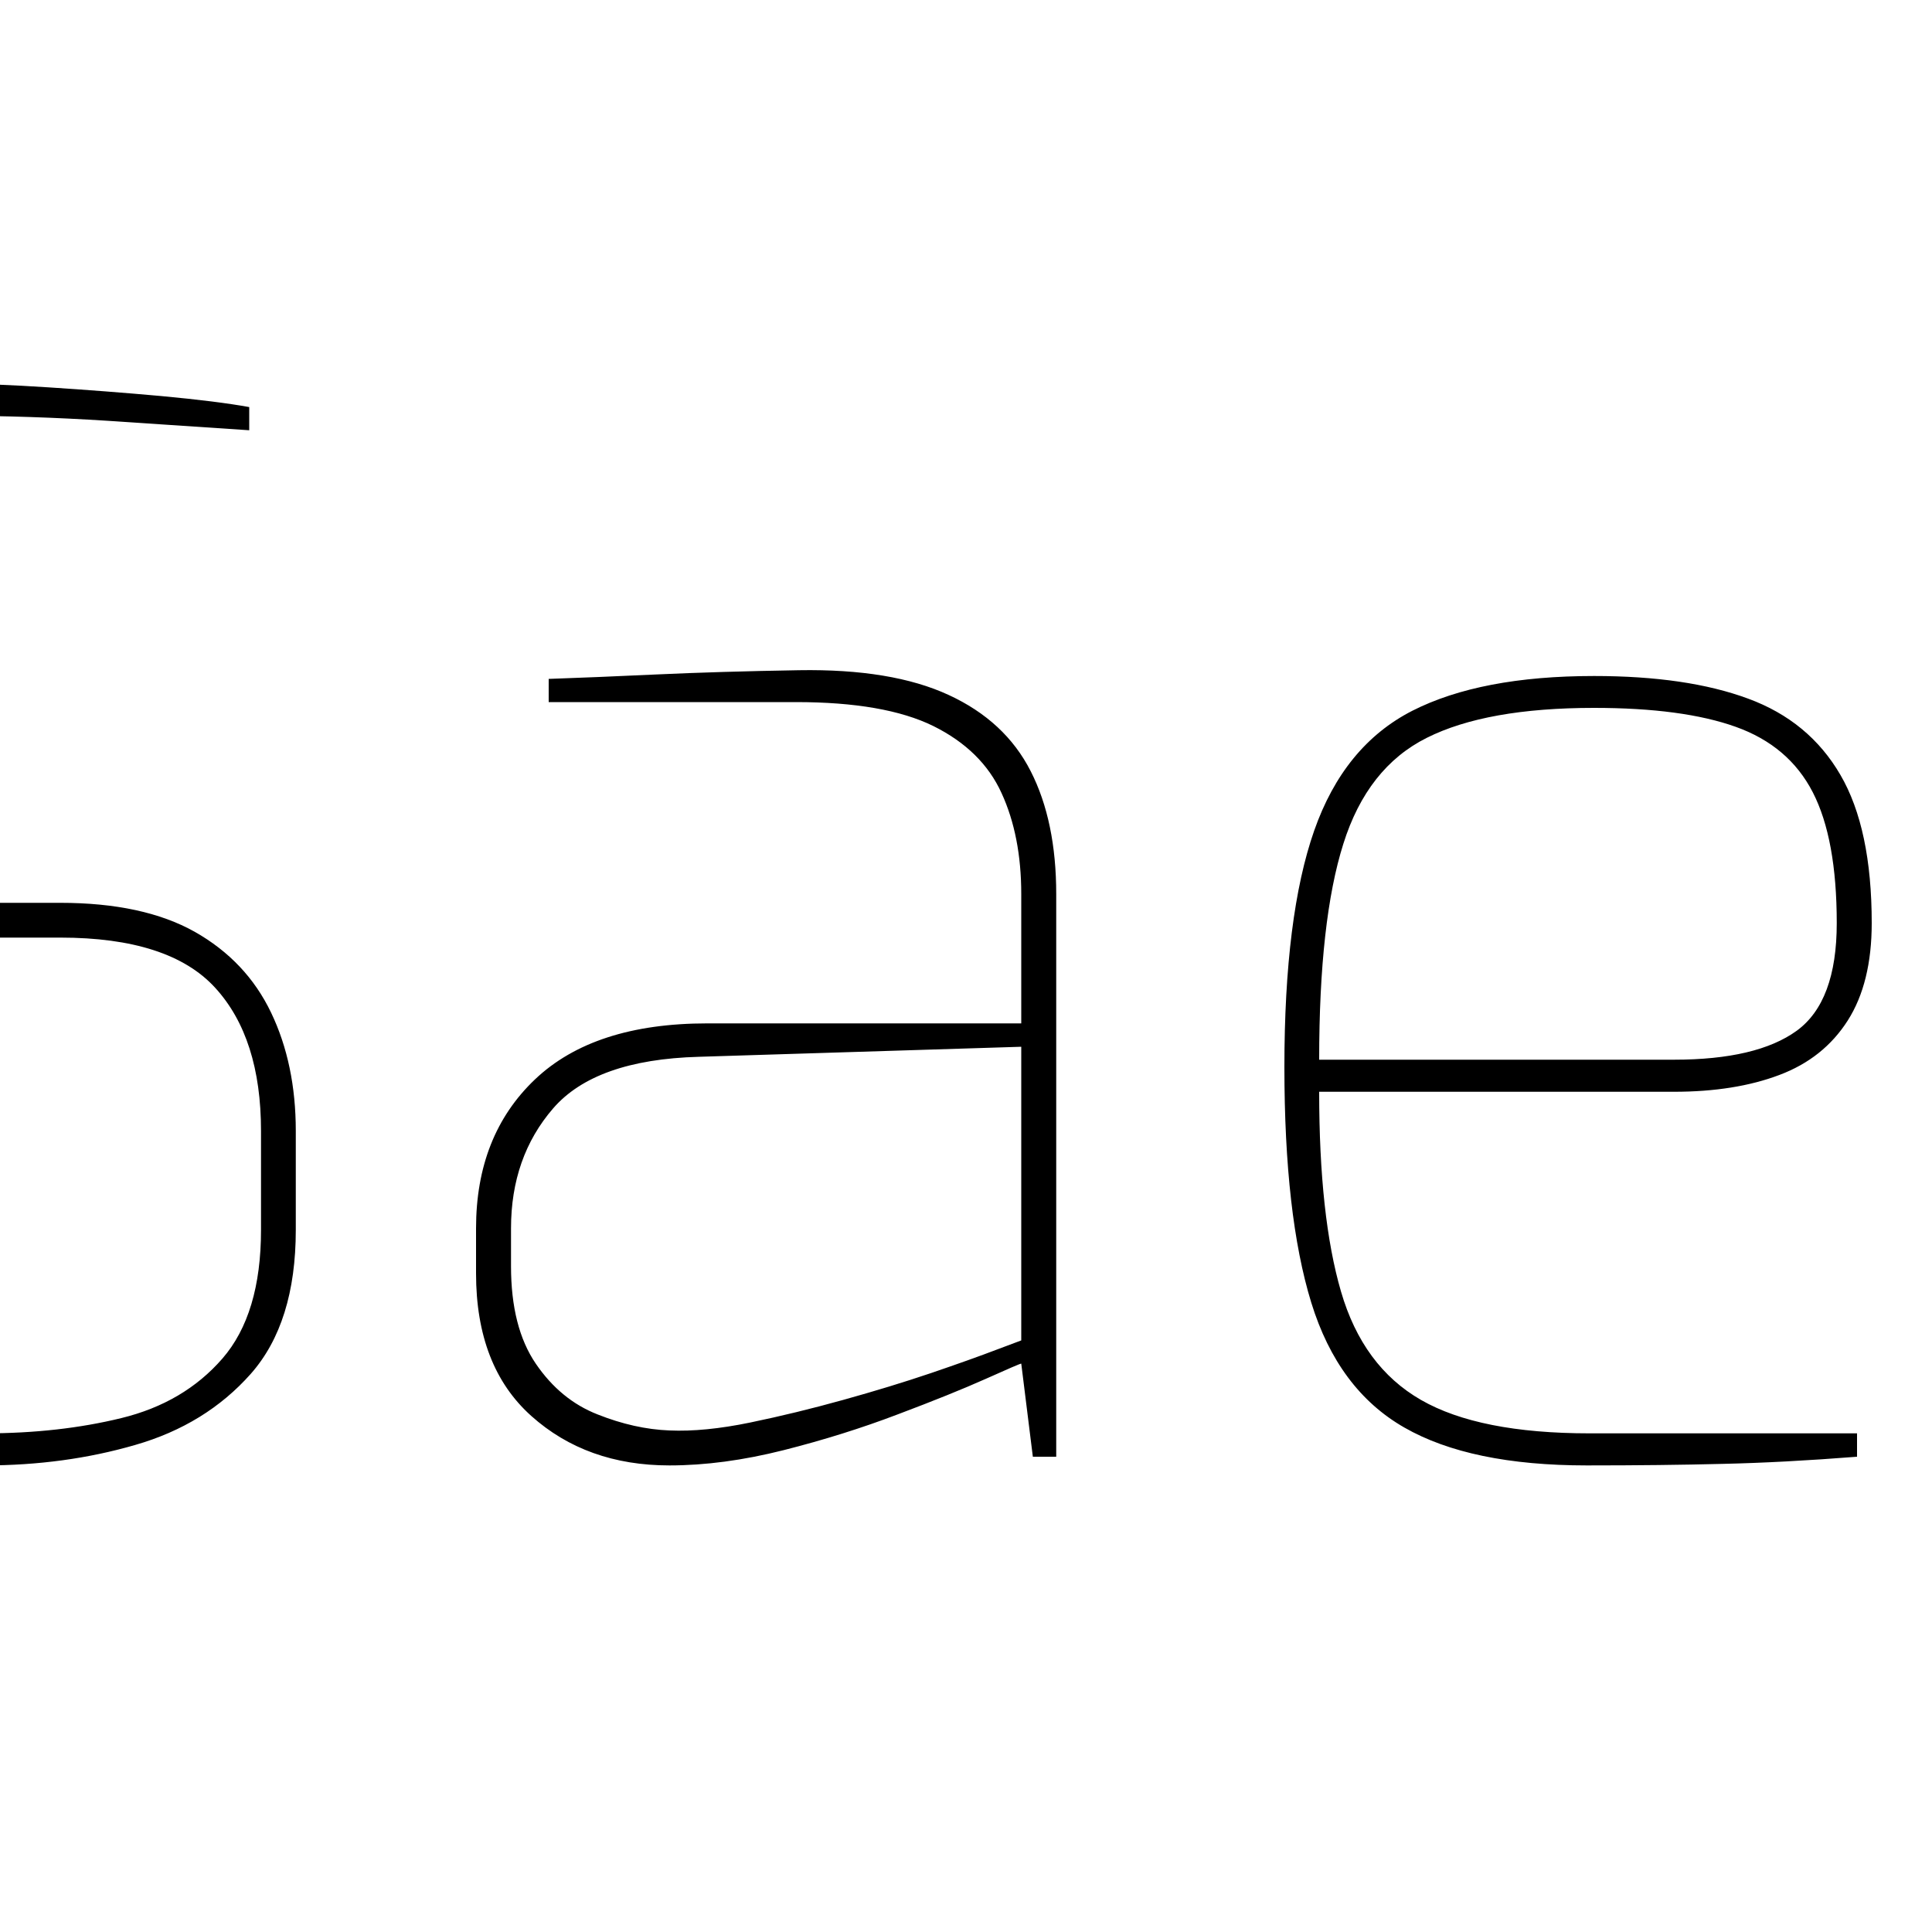
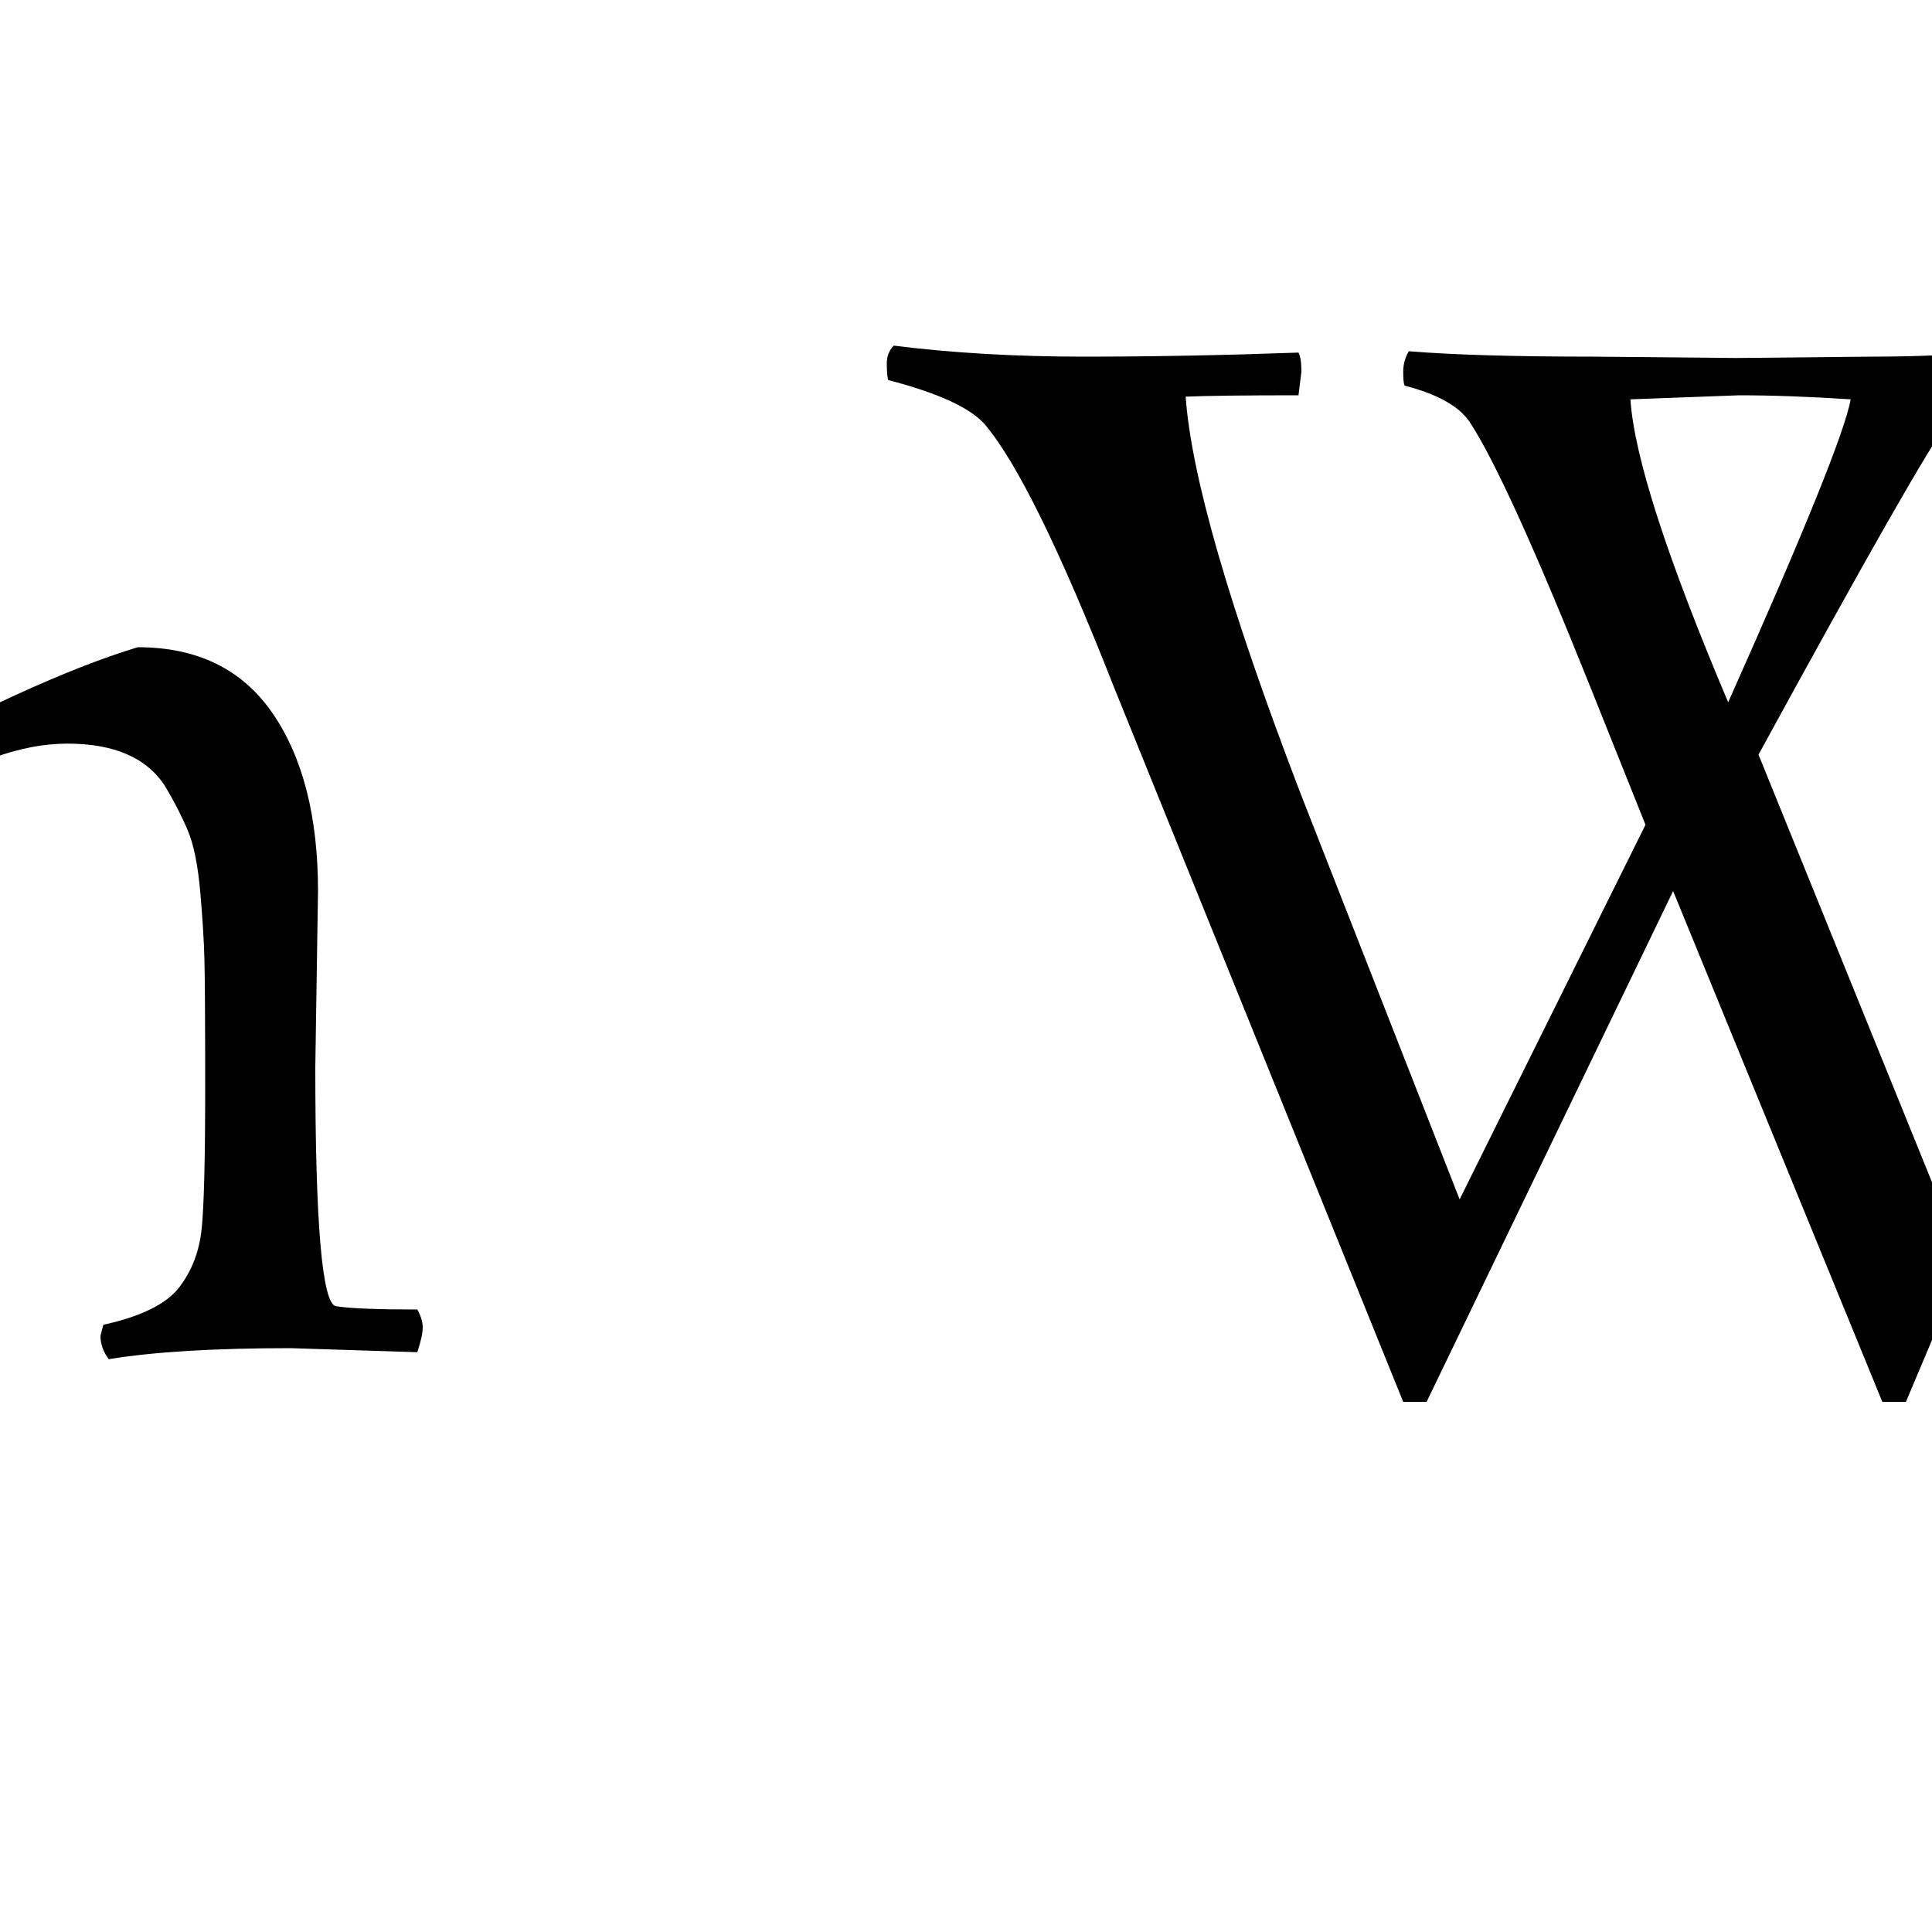
<svg xmlns="http://www.w3.org/2000/svg" width="100" height="100" version="1.1" id="svg1" viewBox="0 0 100 100">
-   <path fill="black" d="M-48.87 75.62L-48.87 75.62Q-50.75 75.62-52.56 75.32Q-54.36 75.02-55.87 74.08Q-57.37 73.14-58.28 71.22Q-59.18 69.30-59.18 66.14L-59.18 66.14L-59.18 30.10Q-59.18 27.31-58.39 25.43Q-57.60 23.55-56.25 22.42Q-54.89 21.29-53.20 20.81Q-51.50 20.32-49.70 20.32L-49.70 20.32Q-45.94 20.39-42.21 20.47Q-38.49 20.54-34.76 20.62Q-31.04 20.69-27.35 20.77L-27.35 20.77L-27.35 21.97L-49.70 21.97Q-53.16 21.97-55.27 23.89Q-57.37 25.81-57.37 30.10L-57.37 30.10L-57.37 47.25L-30.36 47.48L-30.36 48.68L-57.37 48.91L-57.37 66.14Q-57.37 69.68-56.13 71.33Q-54.89 72.99-52.93 73.48Q-50.98 73.97-48.95 73.97L-48.95 73.97L-27.35 73.97L-27.35 75.17Q-30.89 75.24-34.50 75.32Q-38.11 75.40-41.69 75.47Q-45.26 75.55-48.87 75.62ZM-0.79 75.85L-0.79 75.85Q-2.07 75.85-4.29 75.77Q-6.51 75.70-8.99 75.55Q-11.47 75.40-13.62 75.24Q-15.76 75.09-16.97 74.87L-16.97 74.87L-16.97 73.66Q-15.46 73.81-12.87 73.93Q-10.27 74.04-7.11 74.12Q-3.95 74.19-0.79 74.19L-0.79 74.19Q3.05 74.19 6.28 73.40Q9.52 72.61 11.51 70.32Q13.51 68.02 13.51 63.66L13.51 63.66L13.51 58.54Q13.51 53.72 11.14 51.13Q8.77 48.53 3.12 48.53L3.12 48.53L-3.80 48.53Q-9.74 48.53-13.28 45.94Q-16.82 43.34-16.82 36.72L-16.82 36.72L-16.82 33.26Q-16.82 25.66-12.98 22.76Q-9.14 19.86-2.29 19.86L-2.29 19.86Q-0.41 19.86 2.52 20.05Q5.46 20.24 8.35 20.50Q11.25 20.77 12.90 21.07L12.90 21.07L12.90 22.27Q9.67 22.05 5.57 21.78Q1.47 21.52-2.29 21.52L-2.29 21.52Q-6.28 21.52-9.14 22.54Q-12.00 23.55-13.51 26.07Q-15.01 28.59-15.01 33.26L-15.01 33.26L-15.01 36.72Q-15.01 42.59-12.04 44.66Q-9.07 46.73-3.95 46.73L-3.95 46.73L3.12 46.73Q7.41 46.73 10.08 48.23Q12.75 49.74 14.03 52.41Q15.31 55.08 15.31 58.54L15.31 58.54L15.31 63.66Q15.31 68.47 12.98 71.11Q10.65 73.74 7.00 74.79Q3.35 75.85-0.79 75.85ZM34.65 75.85L34.65 75.85Q30.36 75.85 27.50 73.29Q24.64 70.73 24.64 65.91L24.64 65.91L24.64 63.58Q24.64 58.77 27.69 55.87Q30.74 52.97 36.61 52.97L36.61 52.97L52.86 52.97L52.86 46.28Q52.86 43.27 51.84 41.05Q50.83 38.83 48.31 37.58Q45.79 36.34 41.20 36.34L41.20 36.34L28.40 36.34L28.40 35.14Q30.74 35.06 33.97 34.91Q37.21 34.76 41.35 34.69L41.35 34.69Q46.16 34.61 49.10 35.97Q52.03 37.32 53.35 39.92Q54.67 42.51 54.67 46.28L54.67 46.28L54.67 75.40L53.46 75.40L52.86 70.58Q52.78 70.58 51.02 71.37Q49.25 72.16 46.46 73.21Q43.68 74.27 40.56 75.06Q37.43 75.85 34.65 75.85ZM34.65 74.04L34.65 74.04Q36.46 74.12 38.83 73.63Q41.20 73.14 43.64 72.46Q46.09 71.78 48.19 71.07Q50.30 70.35 51.58 69.86Q52.86 69.38 52.86 69.38L52.86 69.38L52.86 54.18L36.16 54.70Q30.81 54.85 28.63 57.37Q26.45 59.89 26.45 63.58L26.45 63.58L26.45 65.54Q26.45 68.70 27.73 70.58Q29.01 72.46 30.93 73.21Q32.84 73.97 34.65 74.04ZM82.13 75.85L82.13 75.85Q76.11 75.85 72.69 73.89Q69.26 71.93 67.87 67.42Q66.48 62.90 66.48 55.23L66.48 55.23Q66.48 47.40 68.02 43.00Q69.56 38.60 73.10 36.79Q76.64 34.99 82.51 34.99L82.51 34.99Q87.32 34.99 90.48 36.16Q93.64 37.32 95.26 40.11Q96.88 42.89 96.88 47.78L96.88 47.78Q96.88 50.87 95.64 52.82Q94.39 54.78 92.10 55.64Q89.80 56.51 86.64 56.51L86.64 56.51L68.28 56.51Q68.28 62.98 69.41 66.85Q70.54 70.73 73.55 72.46Q76.56 74.19 82.28 74.19L82.28 74.19L96.12 74.19L96.12 75.40Q92.29 75.70 89.16 75.77Q86.04 75.85 82.13 75.85ZM68.28 54.85L68.28 54.85L86.64 54.85Q90.93 54.85 93.00 53.35Q95.07 51.84 95.07 47.78L95.07 47.78Q95.07 43.42 93.83 41.01Q92.59 38.60 89.84 37.62Q87.10 36.64 82.51 36.64L82.51 36.64Q76.94 36.64 73.85 38.19Q70.77 39.73 69.53 43.68Q68.28 47.63 68.28 54.85ZM122.16 75.85L122.16 75.85Q121.03 75.85 118.81 75.81Q116.59 75.77 114.11 75.70Q111.63 75.62 109.63 75.55Q107.64 75.47 106.81 75.40L106.81 75.40L106.81 74.19L122.16 74.19Q125.32 74.19 127.80 73.70Q130.29 73.21 131.72 71.48Q133.15 69.75 133.15 66.14L133.15 66.14L133.15 63.96Q133.15 60.42 130.81 58.43Q128.48 56.43 123.66 56.43L123.66 56.43L118.55 56.43Q114.86 56.43 112.19 55.64Q109.52 54.85 108.09 52.86Q106.66 50.87 106.66 47.33L106.66 47.33L106.66 45.37Q106.66 41.69 108.09 39.43Q109.52 37.17 112.30 36.12Q115.09 35.06 119.15 35.06L119.15 35.06Q120.96 35.06 123.63 35.10Q126.30 35.14 129.04 35.25Q131.79 35.36 133.52 35.59L133.52 35.59L133.52 36.79L119.15 36.79Q114.03 36.79 111.25 38.56Q108.47 40.33 108.47 45.37L108.47 45.37L108.47 47.33Q108.47 50.49 109.74 52.07Q111.02 53.65 113.32 54.14Q115.61 54.63 118.55 54.63L118.55 54.63L123.66 54.63Q128.63 54.63 131.79 56.96Q134.95 59.29 134.95 63.96L134.95 63.96L134.95 66.14Q134.95 70.20 133.18 72.27Q131.41 74.34 128.52 75.09Q125.62 75.85 122.16 75.85ZM162.11 75.40L157.98 75.40Q154.74 75.40 152.45 74.15Q150.15 72.91 148.98 70.28Q147.82 67.64 147.82 63.51L147.82 63.51L147.97 37.10L141.50 37.10L141.50 35.89L147.82 35.44L148.42 24.23L149.62 24.23L149.62 35.44L162.79 35.44L162.79 37.10L149.62 37.10L149.62 63.51Q149.62 66.89 150.38 68.89Q151.13 70.88 152.33 71.90Q153.54 72.91 154.85 73.29Q156.17 73.66 157.30 73.74L157.30 73.74L162.11 74.19L162.11 75.40Z" />
+   <path fill="black" d="M-72.63 69.99L-72.63 69.99L-79.04 69.78Q-84.03 69.78-88.45 70.35L-88.45 70.35Q-88.88 69.78-88.88 69.14L-88.88 69.14L-88.74 68.57Q-85.67 67.85-84.60 66.36L-84.60 66.36Q-83.82 65.22-83.39 63.61Q-82.97 62.01-82.97 54.38L-82.97 54.38L-82.97 47.54Q-82.97 43.12-83.36 41.41Q-83.75 39.70-84.53 39.13Q-85.32 38.56-86.60 38.42L-86.60 38.42L-89.24 38.20Q-89.45 37.92-89.45 37.28L-89.45 37.28L-89.24 36.35Q-85.53 35.57-83.21 34.75Q-80.90 33.93-77.76 32.36L-77.76 32.36Q-76.98 32.36-76.69 33.21L-76.69 33.21Q-77.55 38.06-77.55 56.31L-77.55 56.31Q-77.55 59.59-77.30 63.54Q-77.05 67.50-76.62 67.57L-76.62 67.57Q-75.55 67.78-72.63 67.78L-72.63 67.78Q-72.42 68.28-72.42 68.92Q-72.42 69.57-72.63 69.99ZM-79.33 24.23L-79.33 24.23Q-81.90 22.45-82.97 19.53L-82.97 19.53Q-82.11 18.53-80.65 17.43Q-79.19 16.32-78.12 15.89L-78.12 15.89Q-75.41 17.89-74.63 20.67L-74.63 20.67Q-76.62 23.24-79.33 24.23ZM-33.29 69.99L-33.29 69.99L-44.98 69.78Q-52.67 69.78-57.73 70.35L-57.73 70.35Q-58.09 69.92-58.09 69.14L-58.09 69.14L-58.02 68.57Q-53.10 67.78-51.53 66.54Q-49.96 65.29-49.47 62.44L-49.47 62.44Q-48.47 57.16-48.47 44.76Q-48.47 32.36-48.75 27.44Q-49.04 22.52-49.47 21.31L-49.47 21.31Q-51.25 20.96-53.81 20.96L-53.81 20.96Q-59.80 20.96-63.15 22.52L-63.15 22.52L-66.29 30.36Q-67.93 30.36-68.71 29.79L-68.71 29.79L-67.57 18.75Q-67.57 17.96-66.36 17.96L-66.36 17.96L-53.81 18.46L-36.35 18.46L-22.67 17.96Q-21.38 17.96-21.38 18.75L-21.38 18.75Q-22.52 25.02-22.52 30.22L-22.52 30.22Q-23.09 30.51-23.95 30.51Q-24.80 30.51-25.30 30.22L-25.30 30.22Q-26.59 23.16-26.73 22.52L-26.73 22.52Q-30.29 20.96-36.49 20.96L-36.49 20.96Q-39.27 20.96-40.98 21.31L-40.98 21.31Q-41.20 21.95-41.52 27.23Q-41.84 32.50-41.84 40.77L-41.84 40.77L-41.84 53.53Q-41.84 61.44-40.70 67.28L-40.70 67.28Q-37.42 67.78-33.29 67.78L-33.29 67.78Q-33.07 68.35-33.07 69.03Q-33.07 69.71-33.29 69.99ZM-2.78 69.99L-2.78 69.99L-8.77 69.78Q-14.33 69.78-18.82 70.35L-18.82 70.35Q-19.17 69.92-19.17 69.14L-19.17 69.14L-19.10 68.57Q-16.18 67.93-15.15 66.61Q-14.11 65.29-13.58 62.26Q-13.04 59.23-13.04 39.91L-13.04 39.91L-13.04 21.67Q-13.04 15.18-14.54 13.76L-14.54 13.76Q-15.32 12.97-16.54 12.83L-16.54 12.83L-19.10 12.54Q-19.32 12.19-19.32 11.65Q-19.32 11.12-19.10 10.76L-19.10 10.76Q-14.04 9.84-11.26 8.48L-11.26 8.48Q-9.41 7.56-7.06 5.99L-7.06 5.99Q-6.34 5.99-5.92 6.70L-5.92 6.70Q-7.34 15.61-7.34 40.13L-7.34 40.13Q1.71 35.14 7.13 33.50L7.13 33.50Q11.76 33.50 14.11 36.92Q16.46 40.34 16.46 46.12L16.46 46.12L16.32 55.24Q16.32 67.43 17.39 67.61Q18.46 67.78 21.60 67.78L21.60 67.78Q21.88 68.28 21.88 68.71Q21.88 69.14 21.60 69.99L21.60 69.99L15.04 69.78Q9.12 69.78 5.63 70.35L5.63 70.35Q5.20 69.78 5.20 69.14L5.20 69.14L5.35 68.57Q8.27 67.93 9.27 66.64Q10.26 65.36 10.44 63.58Q10.62 61.80 10.62 56.38Q10.62 50.96 10.58 49.64Q10.55 48.33 10.37 46.22Q10.19 44.12 9.73 43.01Q9.27 41.91 8.55 40.70L8.55 40.70Q7.13 38.49 3.49 38.49L3.49 38.49Q-0.14 38.49-4.56 41.41L-4.56 41.41Q-5.20 41.77-6.20 42.44Q-7.20 43.12-7.34 43.19L-7.34 43.19Q-7.41 46.76-7.41 50.75L-7.41 50.75Q-7.41 67.21-6.52 67.50Q-5.63 67.78-2.78 67.78L-2.78 67.78Q-2.57 68.28-2.57 68.92Q-2.57 69.57-2.78 69.99ZM82.47 18.46L89.88 18.53L96.86 18.46Q100.43 18.46 103.14 18.18L103.14 18.18Q103.49 18.60 103.49 19.53L103.49 19.53L103.42 19.96Q101.71 20.53 100.86 21.81L100.86 21.81Q99.43 23.66 91.02 39.06L91.02 39.06L100.36 62.08L108.70 40.98Q114.68 25.94 115.47 20.74L115.47 20.74Q114.11 20.46 110.05 20.46L110.05 20.46Q109.84 20.10 109.84 19.42Q109.84 18.75 110.05 18.25L110.05 18.25Q114.75 18.46 118.00 18.46Q121.24 18.46 124.80 17.89L124.80 17.89Q125.16 18.32 125.16 19.10L125.16 19.10L125.09 19.67Q123.16 20.38 121.77 21.81Q120.38 23.24 118.25 27.23Q116.11 31.22 114.97 33.86L114.97 33.86L98.65 72.56L97.43 72.56L86.60 46.12L73.84 72.56L72.63 72.56L57.66 35.57Q53.46 24.88 50.96 21.95L50.96 21.95Q49.82 20.67 45.97 19.67L45.97 19.67Q45.90 19.39 45.90 18.82Q45.90 18.25 46.26 17.89L46.26 17.89Q50.82 18.46 56.09 18.46Q61.37 18.46 67.21 18.25L67.21 18.25Q67.36 18.53 67.36 19.24L67.36 19.24L67.21 20.46Q63.08 20.46 61.37 20.53L61.37 20.53Q61.80 26.66 67.28 40.98L67.28 40.98L75.55 62.08L85.17 42.69L82.32 35.57Q77.98 24.73 76.05 21.81L76.05 21.81Q75.20 20.60 72.70 19.96L72.70 19.96Q72.63 19.81 72.63 19.24Q72.63 18.67 72.92 18.18L72.92 18.18Q76.34 18.46 82.47 18.46L82.47 18.46ZM90.02 20.46L84.39 20.67Q84.68 25.09 89.45 36.35L89.45 36.35Q95.37 23.09 95.79 20.67L95.79 20.67Q92.59 20.46 90.02 20.46L90.02 20.46ZM141.20 66.07L141.20 66.07Q147.04 66.07 151.53 62.94L151.53 62.94Q152.53 63.29 152.67 64.43L152.67 64.43L144.98 69.85Q143.26 71.20 137.35 71.20Q131.43 71.20 127.30 65.89Q123.16 60.58 123.16 52.46Q123.16 44.33 127.66 39.63Q132.15 34.93 138.35 33.50L138.35 33.50Q143.76 33.50 147.90 37.13L147.90 37.13Q150.39 39.27 151.39 42.69L151.39 42.69Q151.60 43.55 153.39 43.62L153.39 43.62Q153.81 44.12 153.81 44.65Q153.81 45.19 153.67 45.76L153.67 45.76Q141.13 48.68 129.01 49.82L129.01 49.82Q129.01 58.95 134.07 63.51L134.07 63.51Q136.92 66.07 141.20 66.07ZM145.69 44.33L145.69 44.33Q146.04 44.12 146.04 43.80Q146.04 43.48 145.15 41.80Q144.26 40.13 142.05 38.24Q139.84 36.35 137.42 36.35Q135.00 36.35 133.86 37.06L133.86 37.06Q129.86 39.77 129.29 46.90L129.29 46.90Q133.14 46.90 138.06 46.08Q142.98 45.26 145.69 44.33ZM184.82 43.83L184.82 43.83L184.60 61.23Q184.60 66.43 187.95 66.43L187.95 66.43L190.52 66.36Q190.81 66.71 190.81 67.50L190.81 67.50L190.66 68.28Q185.17 69.28 182.82 71.20L182.82 71.20Q181.25 70.78 180.15 69.24Q179.04 67.71 178.90 66.00L178.90 66.00Q173.20 69.49 167.57 71.20L167.57 71.20Q165.15 71.20 162.58 68.46Q160.01 65.72 160.01 61.58L160.01 61.58Q160.01 59.52 160.94 57.84Q161.87 56.17 163.15 55.52L163.15 55.52Q168.42 52.89 178.83 50.89L178.83 50.89L178.83 44.12Q178.83 40.20 177.58 38.28Q176.34 36.35 174.59 36.35Q172.84 36.35 170.85 36.96Q168.85 37.56 168.03 39.27Q167.21 40.98 167.21 44.12L167.21 44.12Q167.21 44.40 166.25 44.73Q165.29 45.05 163.83 45.05Q162.37 45.05 161.83 44.37Q161.30 43.69 161.30 42.34L161.30 42.34Q161.30 39.77 165.00 36.78L165.00 36.78Q165.86 36.21 170.03 34.85Q174.20 33.50 174.84 33.50L174.84 33.50Q179.97 33.50 182.39 36.49Q184.82 39.49 184.82 43.83ZM166.36 61.23Q166.36 62.94 167.71 64.93Q169.07 66.93 170.81 66.93Q172.56 66.93 174.84 65.72Q177.12 64.50 178.62 63.15L178.62 63.15Q178.83 58.95 178.83 53.46L178.83 53.46Q172.84 54.24 168.28 56.88L168.28 56.88Q166.36 57.80 166.36 61.23L166.36 61.23Z" />
</svg>
